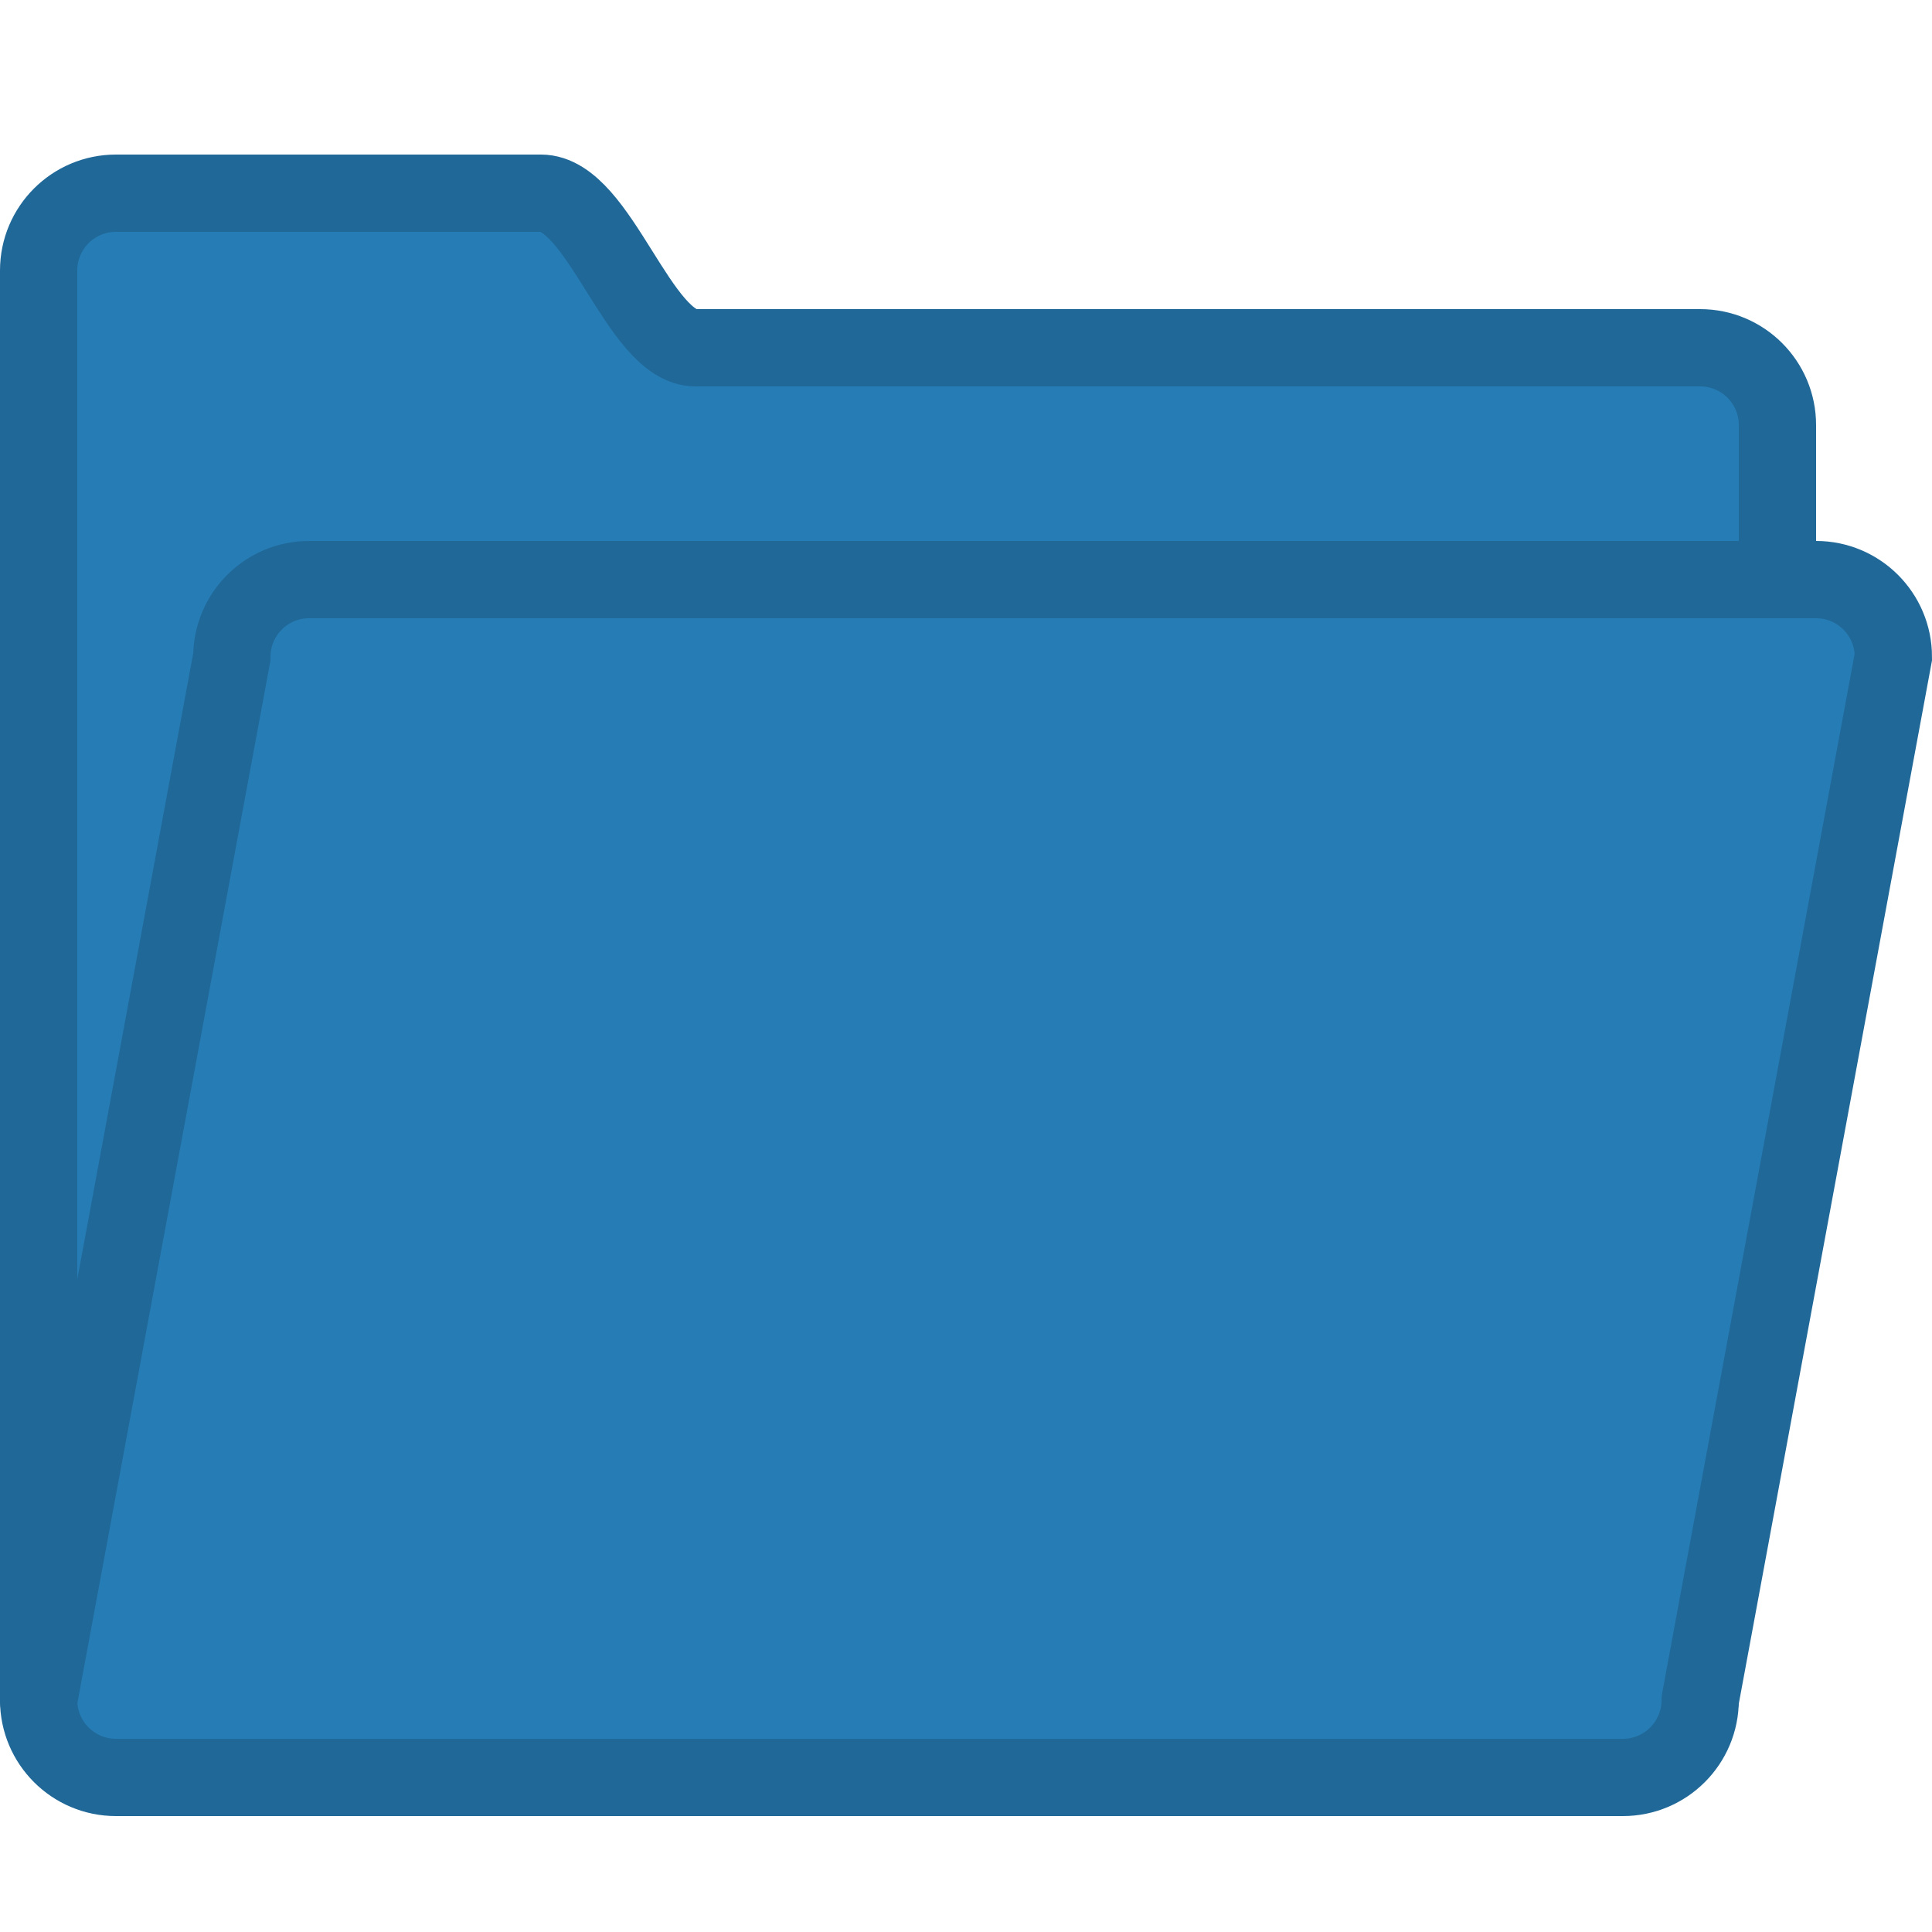
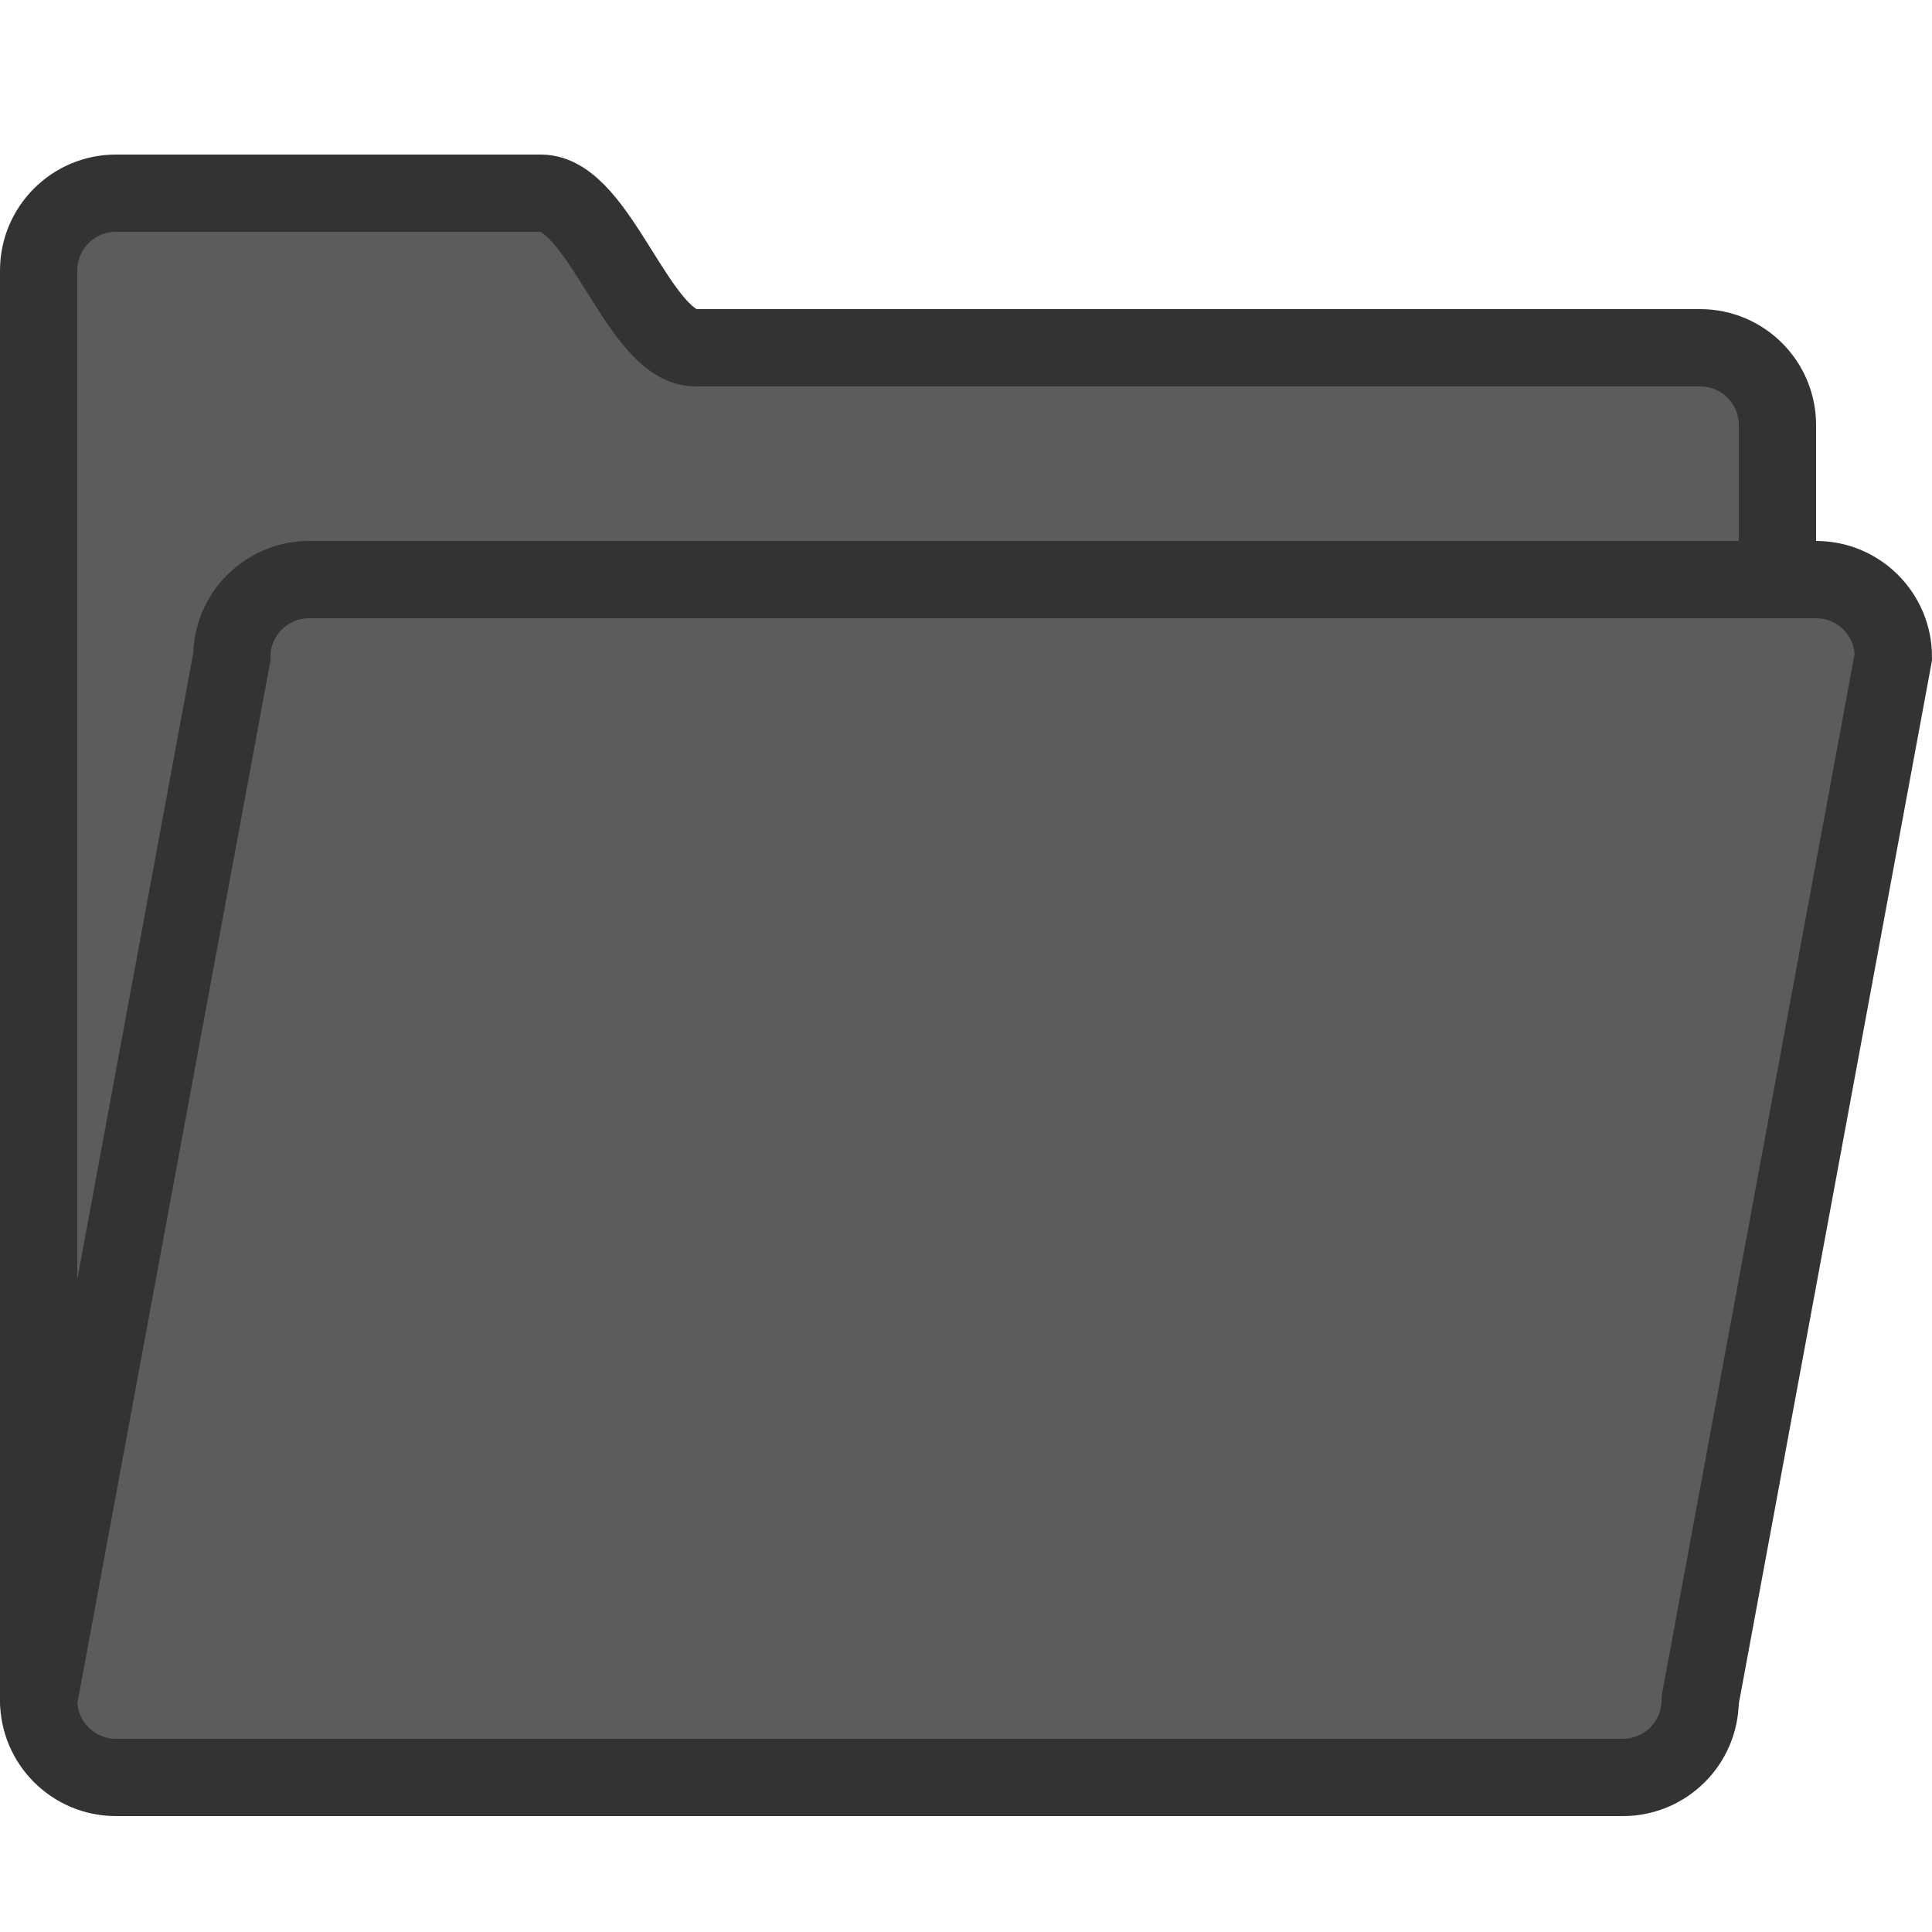
<svg xmlns="http://www.w3.org/2000/svg" enable-background="new 0 0 50 50" height="50px" id="Layer_1" version="1.1" viewBox="0 0 50 50" width="50px" xml:space="preserve">
  <defs id="defs11" />
-   <path d="M46,15v-4  c0-1.104-0.896-2-2-2c0,0-24.648,0-26,0c-1.469,0-2.484-4-4-4H3C1.896,5,1,5.896,1,7v4v29v4c0,1.104,0.896,2,2,2h39  c1.104,0,2-0.896,2-2" fill="none" stroke="#000000" stroke-linecap="round" stroke-miterlimit="10" stroke-width="2" id="path4" style="fill:#267cb5;fill-opacity:1;stroke:#206898;stroke-opacity:1" />
-   <path d="M1,44l5-27  c0-1.104,0.896-2,2-2h39c1.104,0,2,0.896,2,2l-5,27" fill="none" stroke="#000000" stroke-linecap="round" stroke-miterlimit="10" stroke-width="2" id="path6" style="fill:#267cb5;fill-opacity:1;stroke:#206898;stroke-opacity:1" />
+   <g id="g818" style="fill:#5c5c5c;stroke:#333333">
+     <path style="fill:#5c5c5c;fill-opacity:1;stroke:#333333;stroke-opacity:1" id="path4" stroke-width="2" stroke-miterlimit="10" stroke-linecap="round" stroke="#000000" fill="none" d="M46,15v-4  c0-1.104-0.896-2-2-2c0,0-24.648,0-26,0c-1.469,0-2.484-4-4-4H3C1.896,5,1,5.896,1,7v4v29v4c0,1.104,0.896,2,2,2h39  c1.104,0,2-0.896,2-2" />
+     <path style="fill:#5c5c5c;fill-opacity:1;stroke:#333333;stroke-opacity:1" id="path6" stroke-width="2" stroke-miterlimit="10" stroke-linecap="round" stroke="#000000" fill="none" d="M1,44l5-27  c0-1.104,0.896-2,2-2h39c1.104,0,2,0.896,2,2l-5,27" />
+   </g>
</svg>
